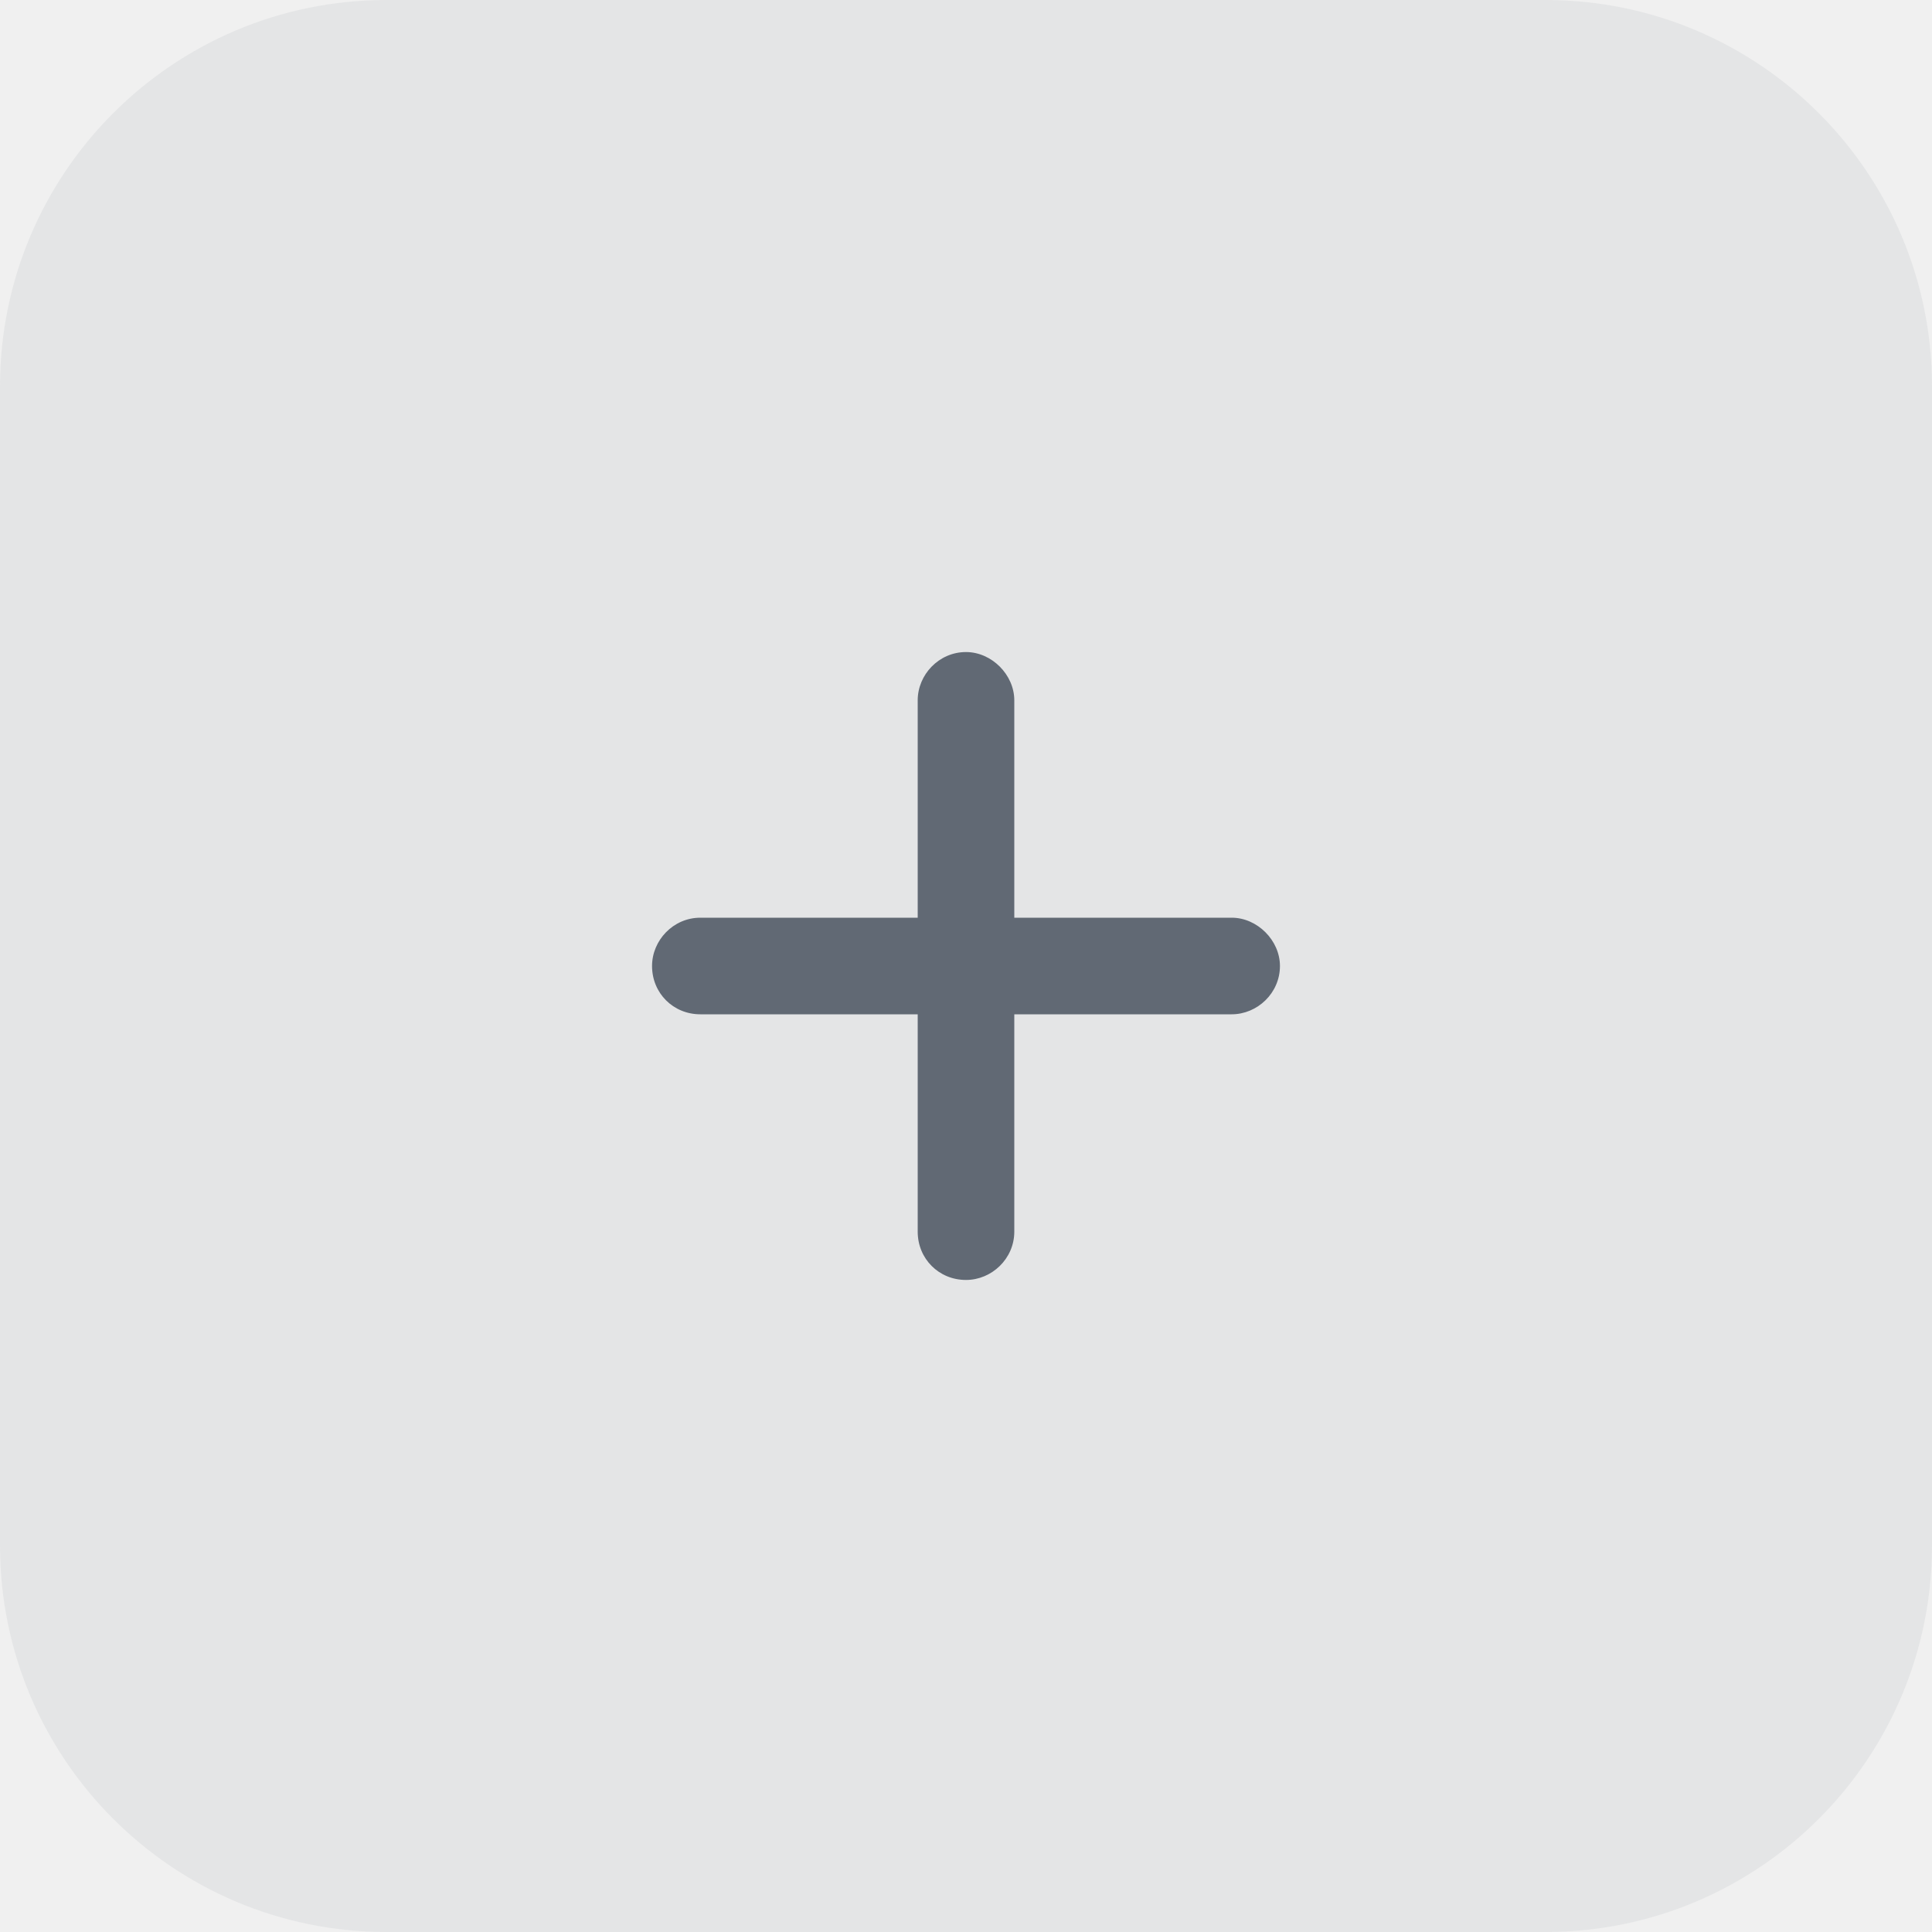
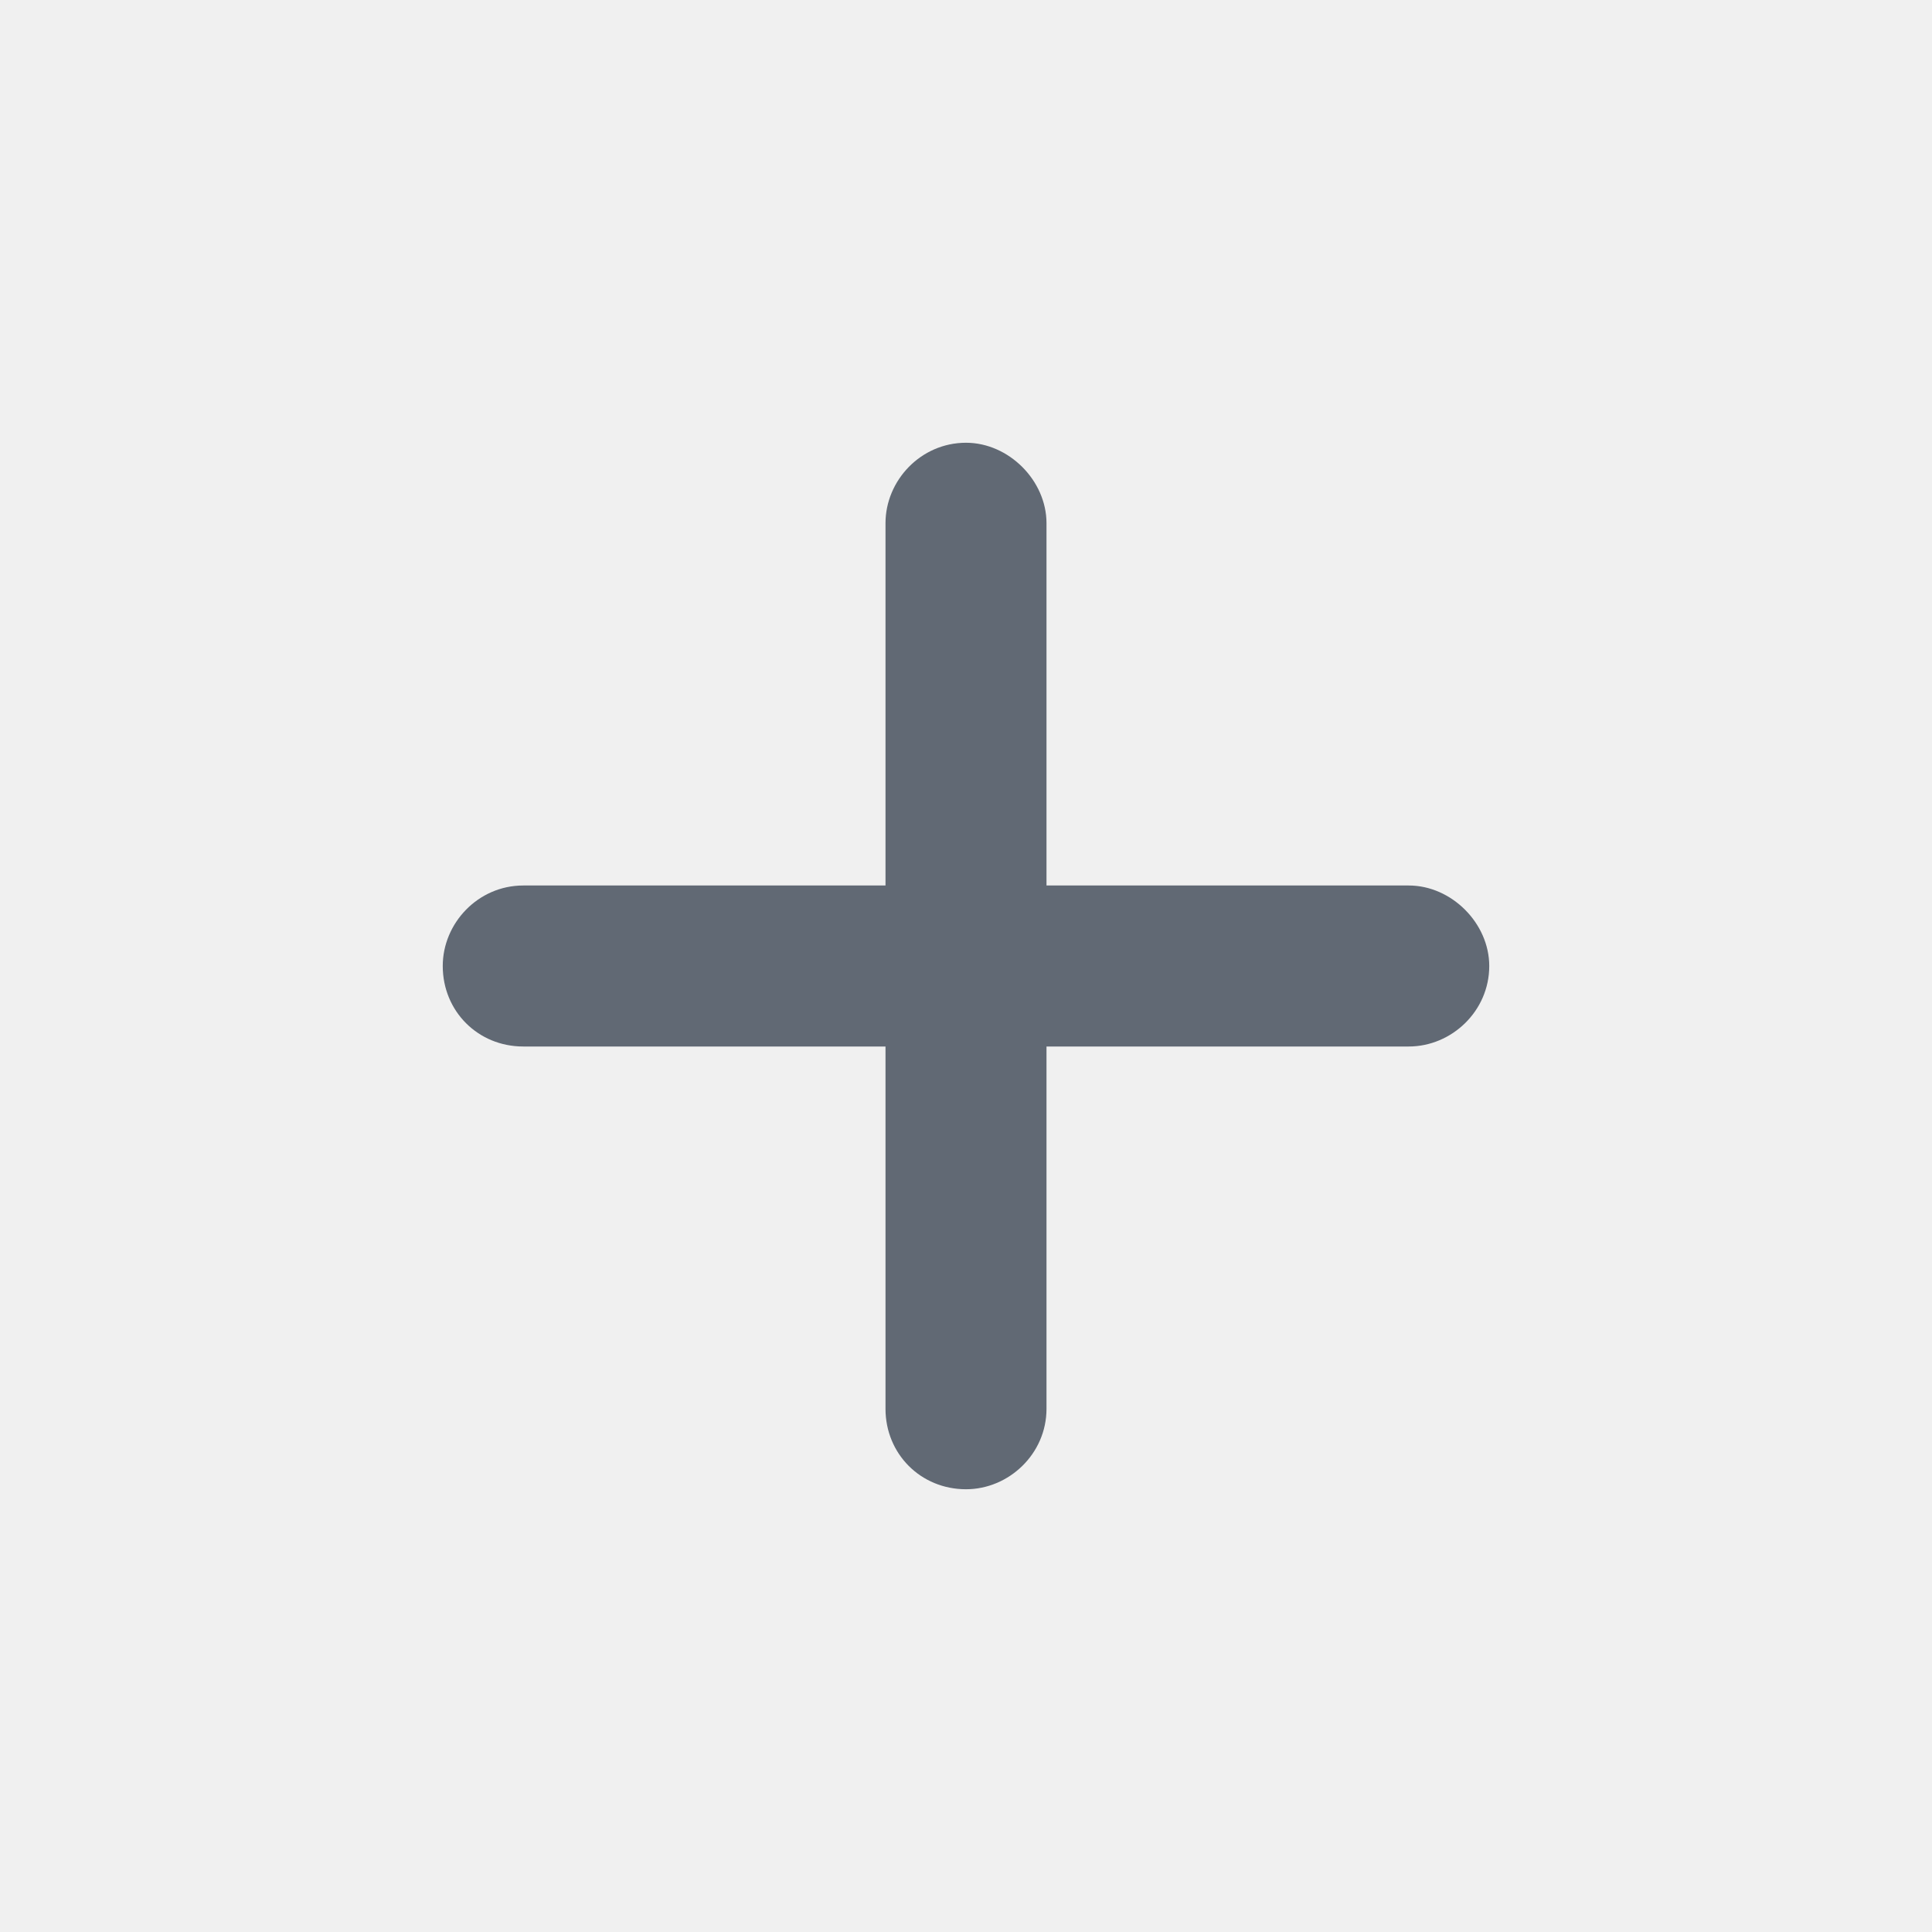
- <svg xmlns="http://www.w3.org/2000/svg" width="40" height="40" viewBox="0 0 40 40" fill="none">
-   <rect width="40" height="40" rx="8" fill="#616974" fill-opacity="0.08" />
-   <g clip-path="url(#clip0_3067_33394)">
-     <path d="M21 14.5V19H25.5C26.031 19 26.5 19.469 26.5 20C26.5 20.562 26.031 21 25.5 21H21V25.5C21 26.062 20.531 26.5 20 26.5C19.438 26.5 19 26.062 19 25.5V21H14.5C13.938 21 13.5 20.562 13.5 20C13.5 19.469 13.938 19 14.5 19H19V14.5C19 13.969 19.438 13.5 20 13.5C20.531 13.5 21 13.969 21 14.5Z" fill="#616974" />
+ <svg xmlns="http://www.w3.org/2000/svg" width="24" height="24" viewBox="0 0 24 24" fill="none">
+   <g clip-path="url(#clip0_9193_436690)">
+     <mask id="mask0_9193_436690" style="mask-type:luminance" maskUnits="userSpaceOnUse" x="0" y="0" width="24" height="24">
+       <path d="M24 0H0V24H24V0Z" fill="white" />
+     </mask>
+     <g mask="url(#mask0_9193_436690)">
+       <path d="M13 6.5V11H17.5C18.031 11 18.5 11.469 18.5 12C18.5 12.562 18.031 13 17.5 13H13V17.5C13 18.062 12.531 18.5 12 18.5C11.438 18.5 11 18.062 11 17.5V13H6.5C5.938 13 5.5 12.562 5.5 12C5.5 11.469 5.938 11 6.5 11H11V6.5C11 5.969 11.438 5.5 12 5.5C12.531 5.5 13 5.969 13 6.5Z" fill="#616974" />
+     </g>
  </g>
  <defs>
-     <clipPath id="clip0_3067_33394">
-       <rect width="24" height="24" fill="white" transform="translate(8 8)" />
+     <clipPath id="clip0_9193_436690">
+       <rect width="24" height="24" fill="white" />
    </clipPath>
  </defs>
</svg>
